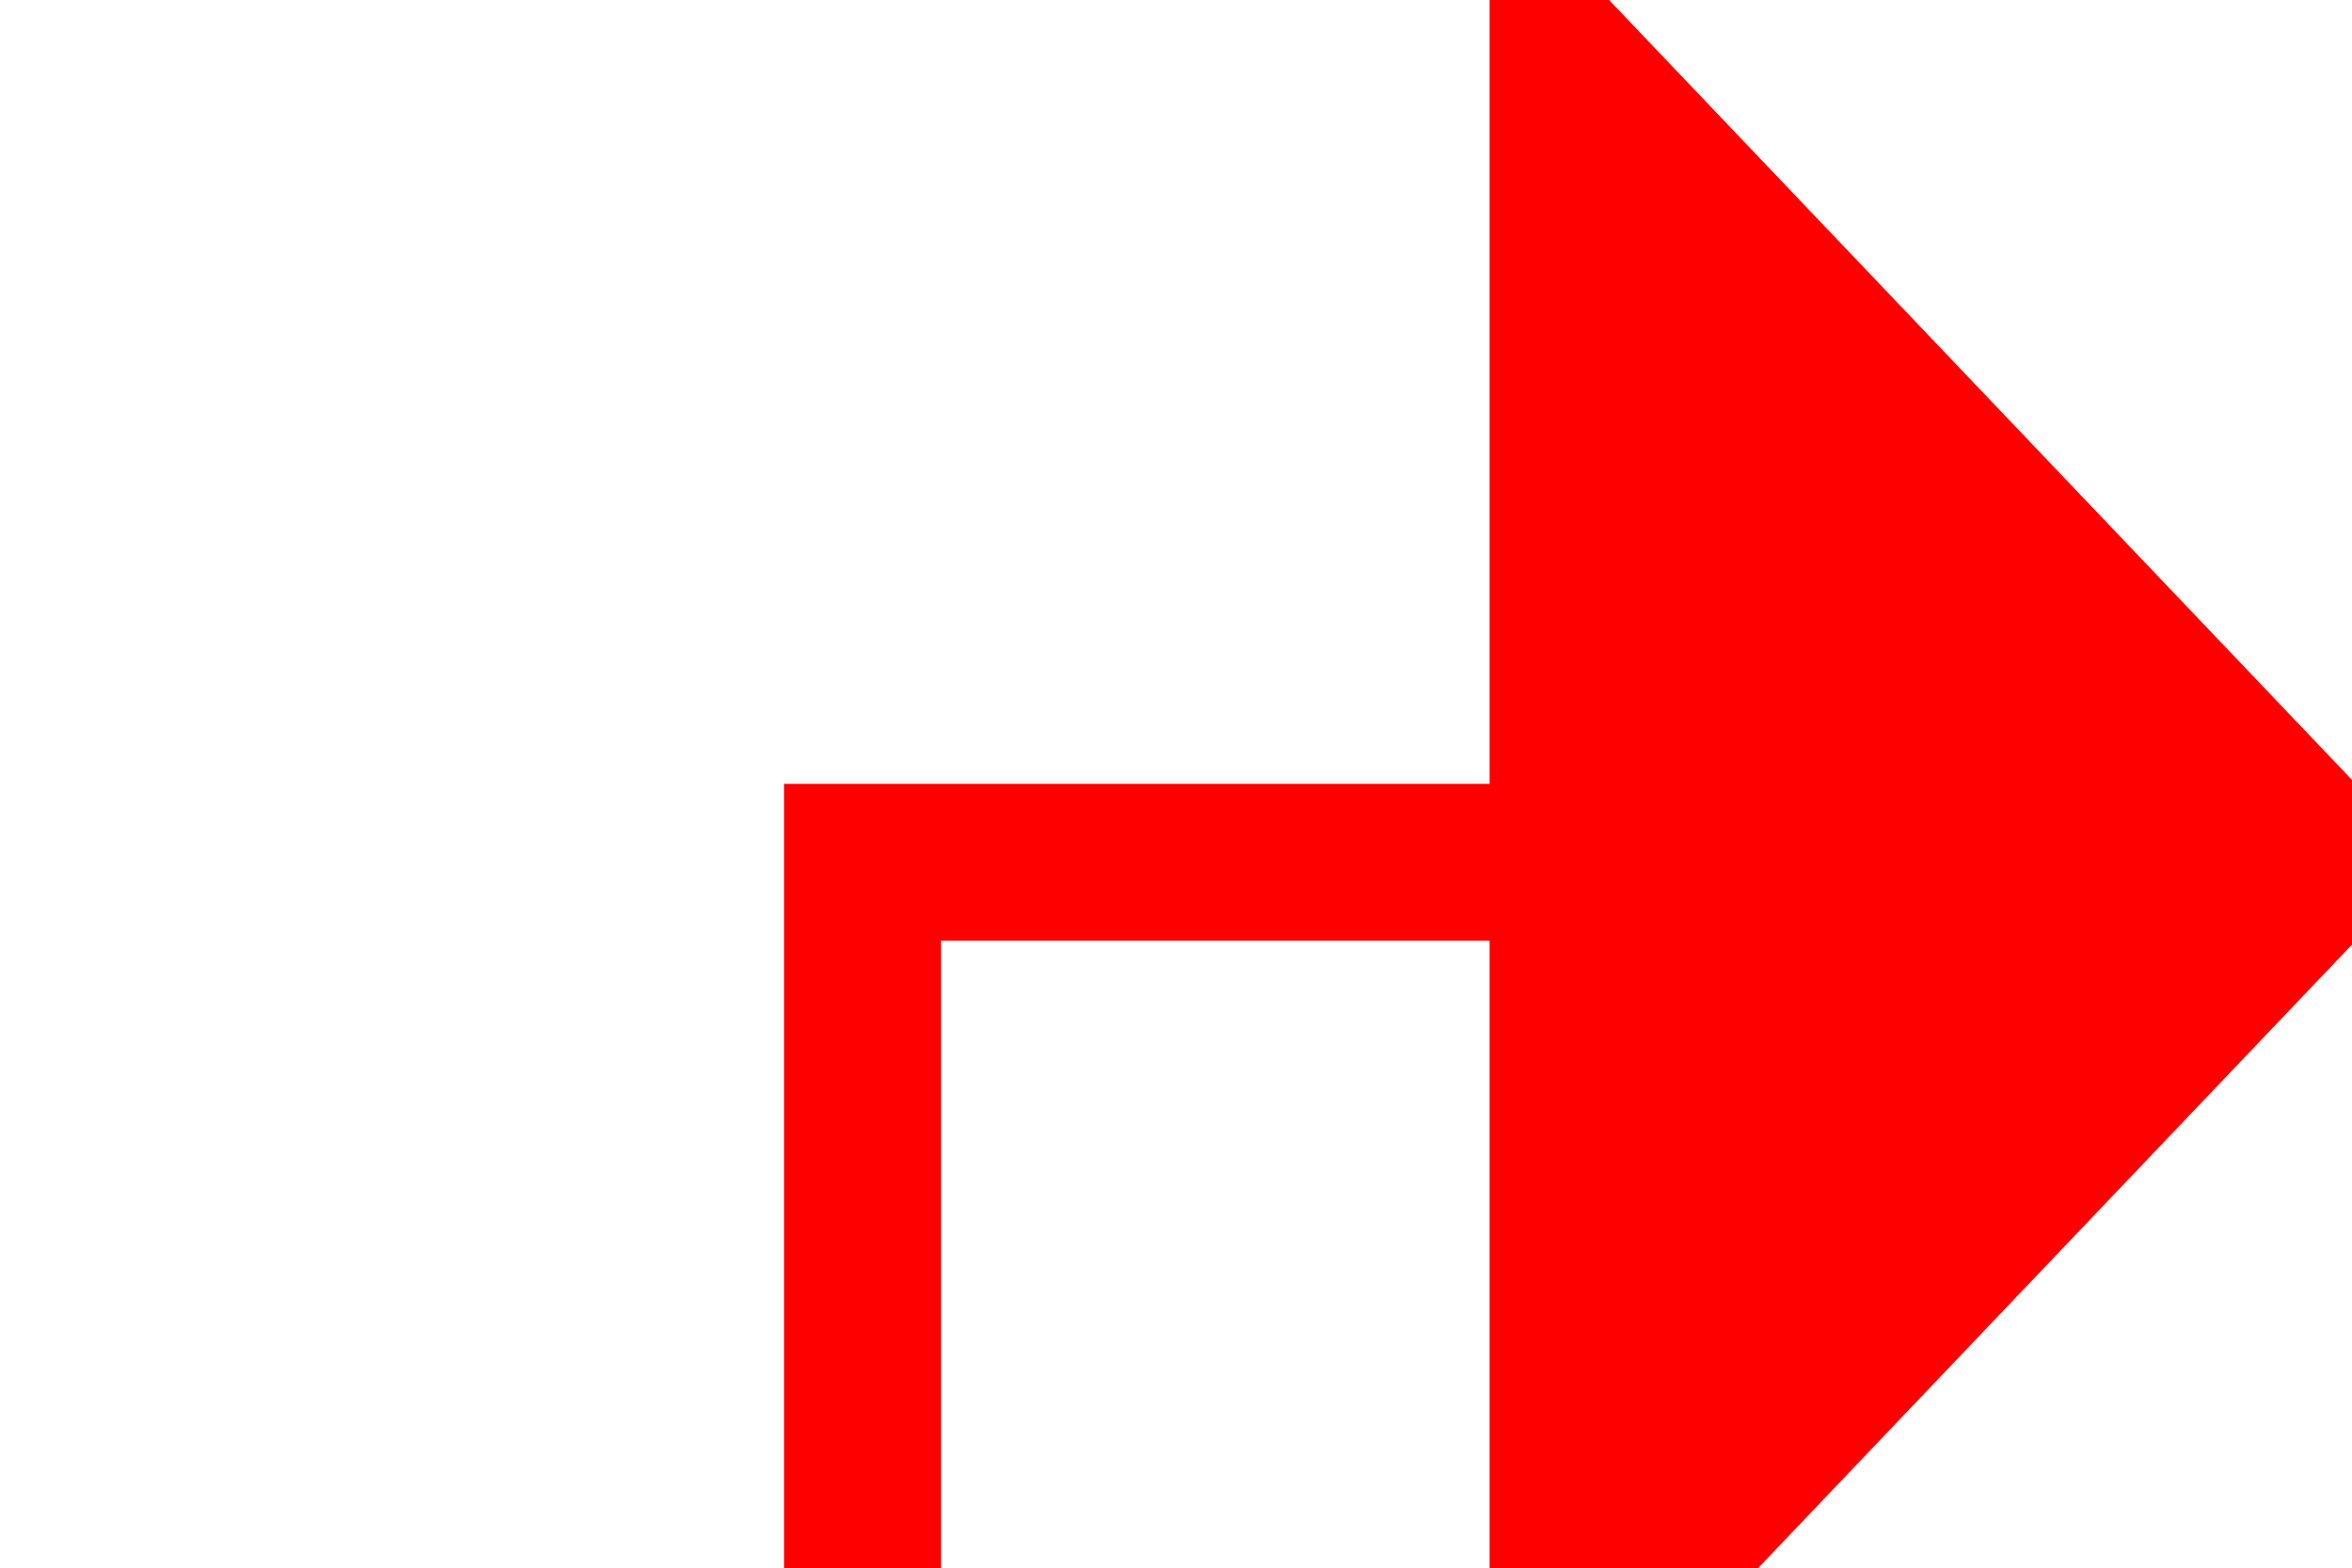
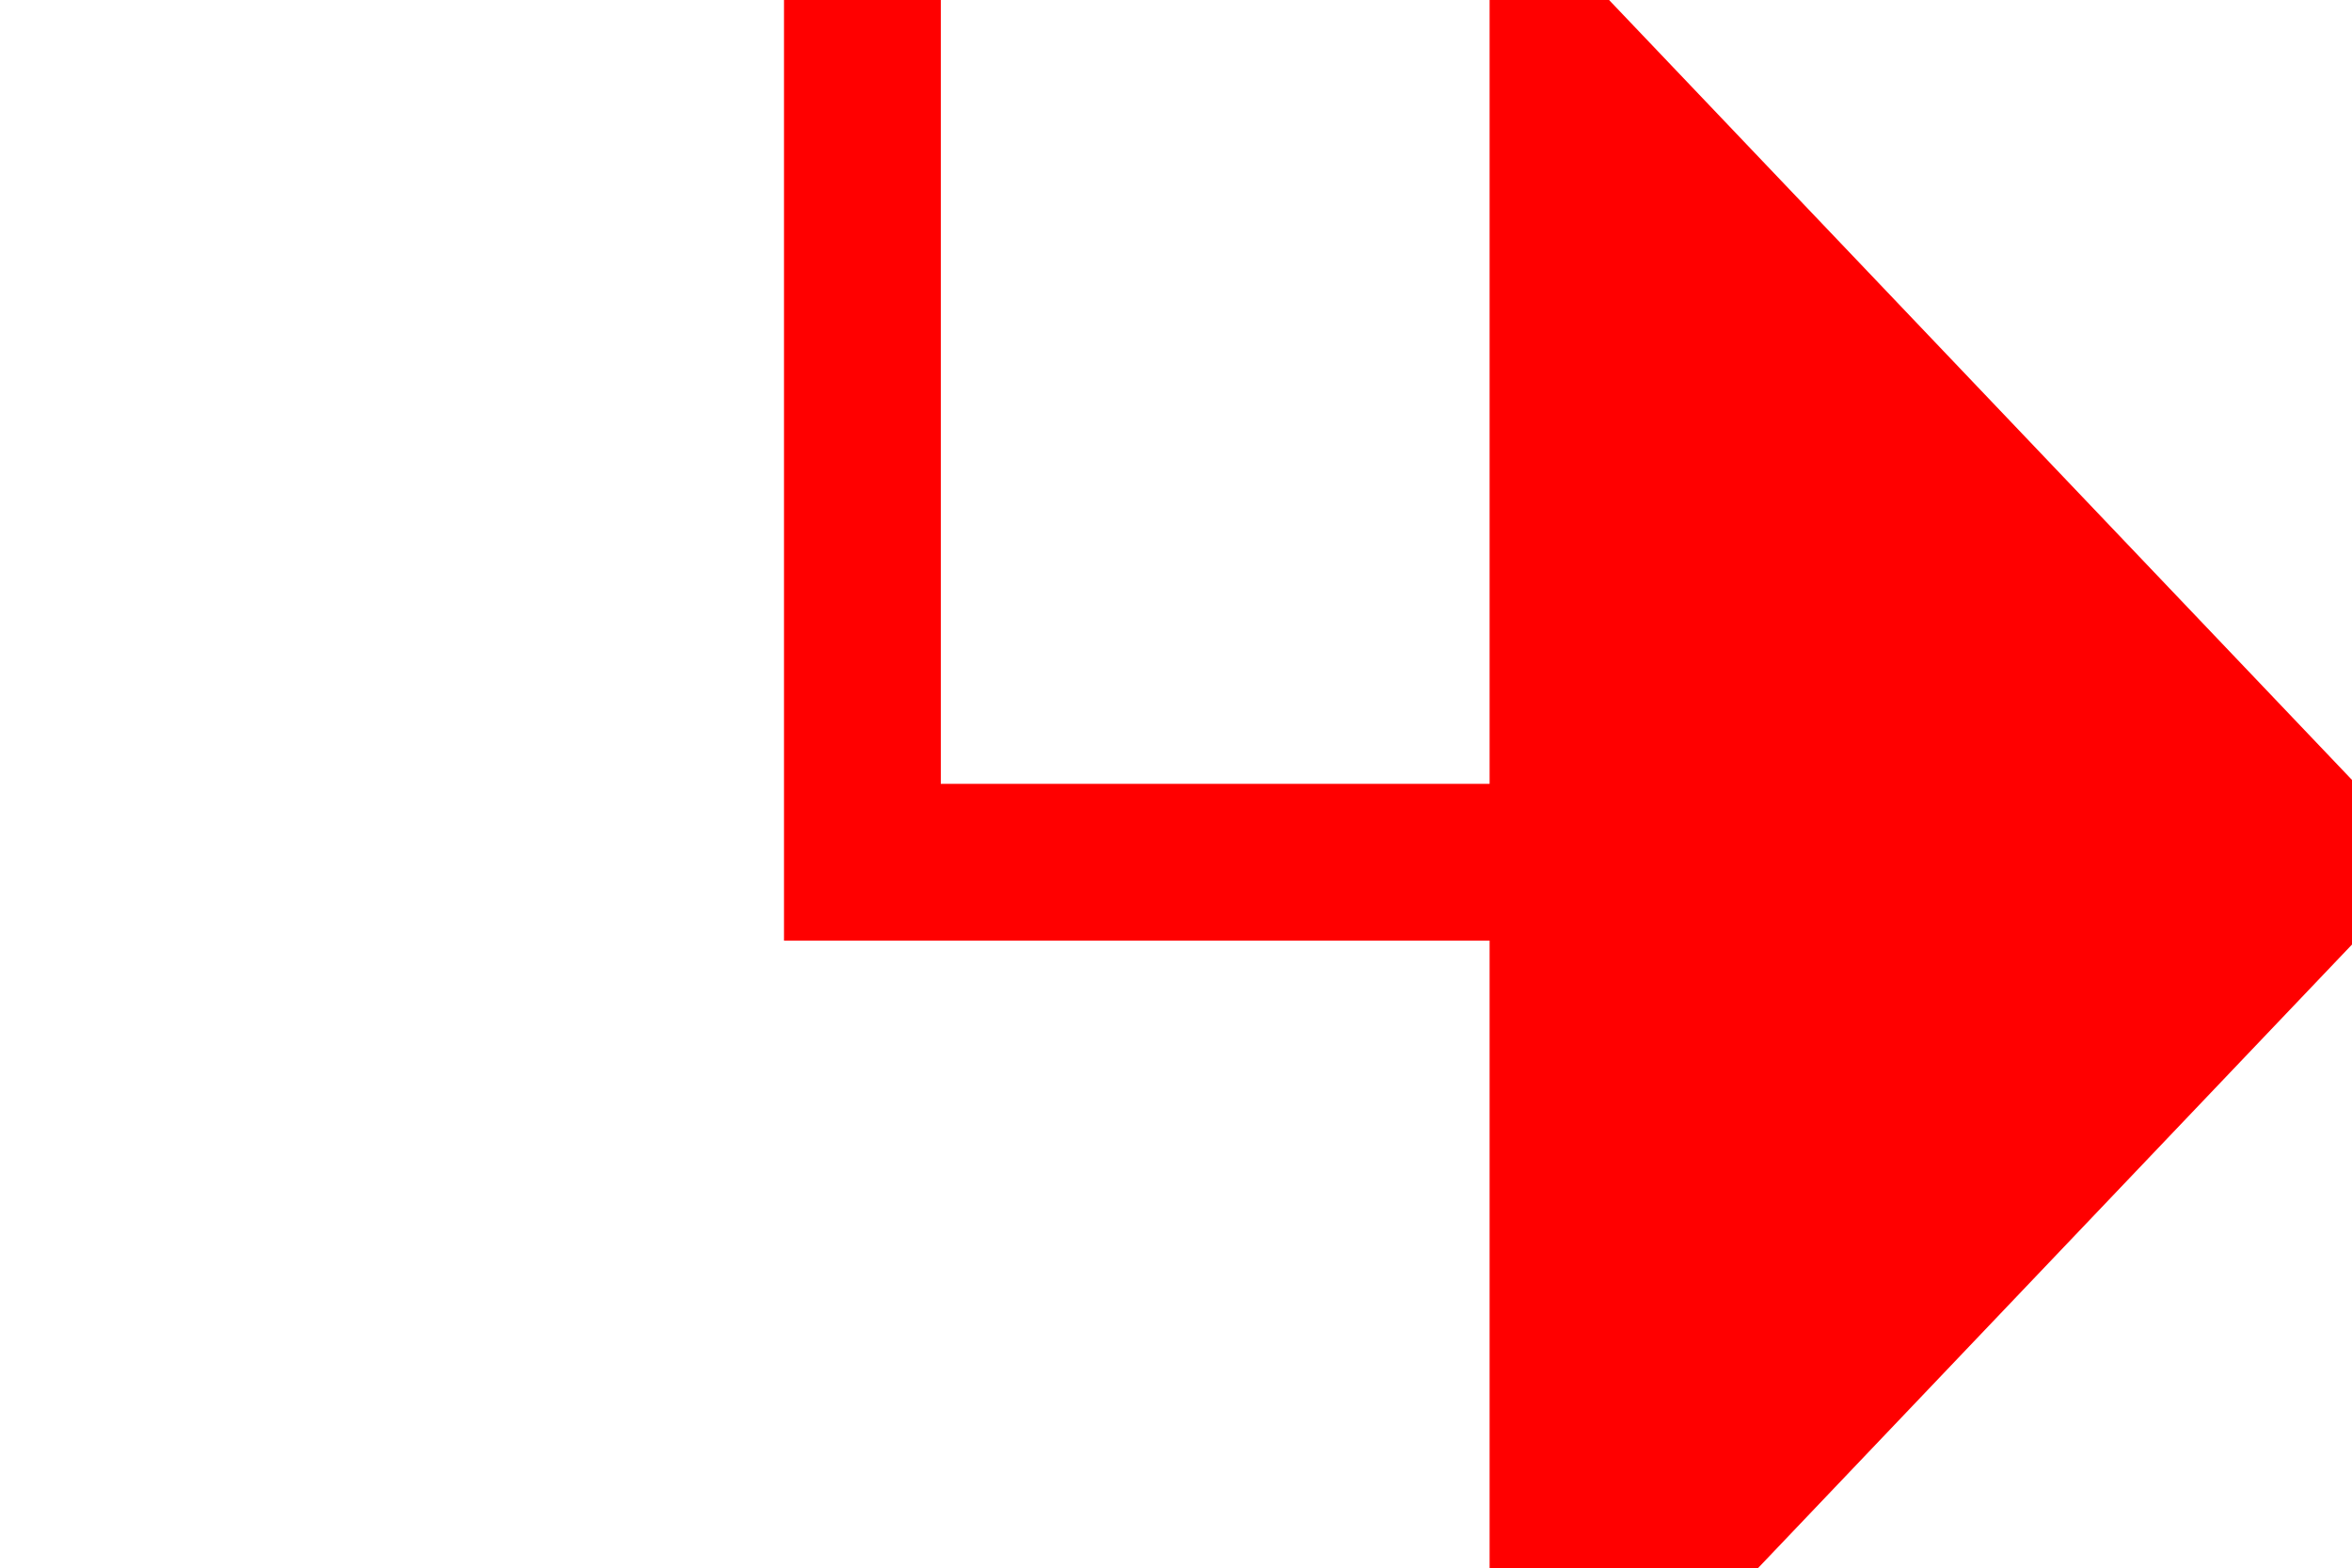
- <svg xmlns="http://www.w3.org/2000/svg" version="1.1" width="15px" height="10px" preserveAspectRatio="xMinYMid meet" viewBox="145 1145  15 8">
-   <path d="M 110 1188.5  L 150.5 1188.5  L 150.5 1149.5  L 155.5 1149.5  " stroke-width="1" stroke="#ff0000" fill="none" />
-   <path d="M 154.5 1155.8  L 160.5 1149.5  L 154.5 1143.2  L 154.5 1155.8  Z " fill-rule="nonzero" fill="#ff0000" stroke="none" />
+ <svg xmlns="http://www.w3.org/2000/svg" version="1.1" width="15px" height="10px" preserveAspectRatio="xMinYMid meet" viewBox="145 1310  15 8">
+   <path d="M 110 1188.5  L 150.5 1188.5  L 150.5 1314.5  L 155.5 1314.5  " stroke-width="1" stroke="#ff0000" fill="none" />
+   <path d="M 154.5 1320.8  L 160.5 1314.5  L 154.5 1308.2  L 154.5 1320.8  Z " fill-rule="nonzero" fill="#ff0000" stroke="none" />
</svg>
